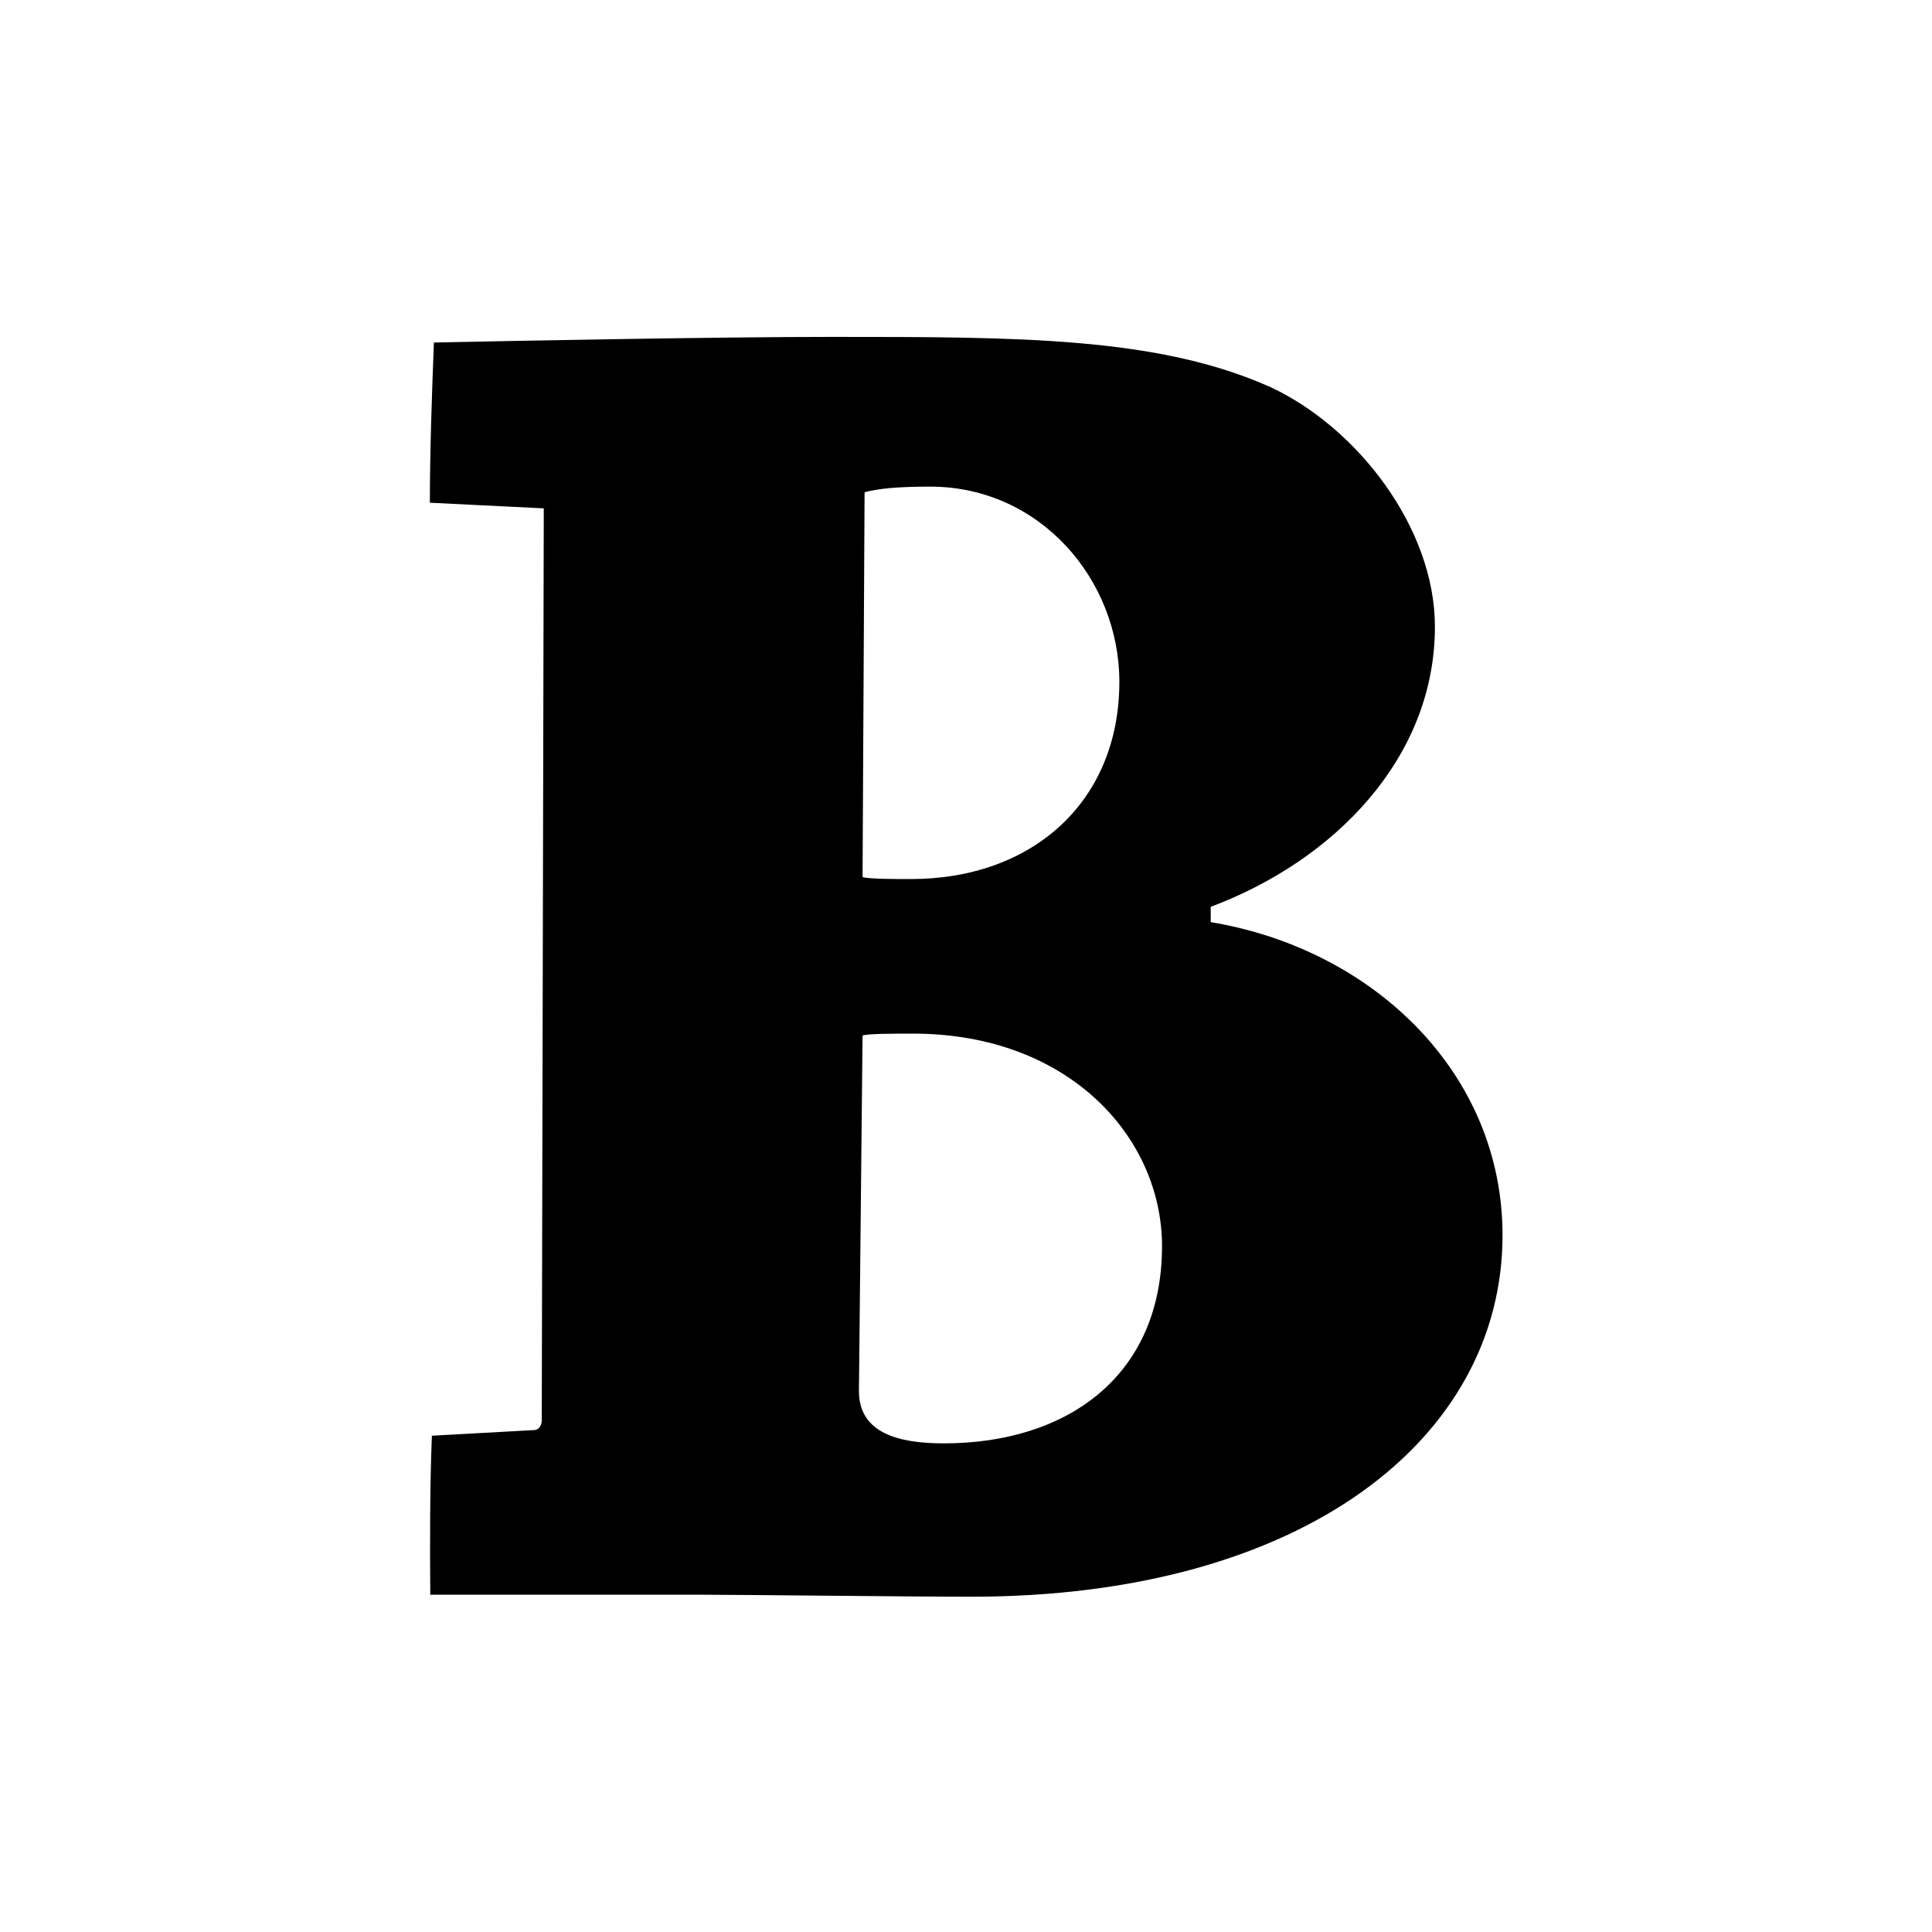
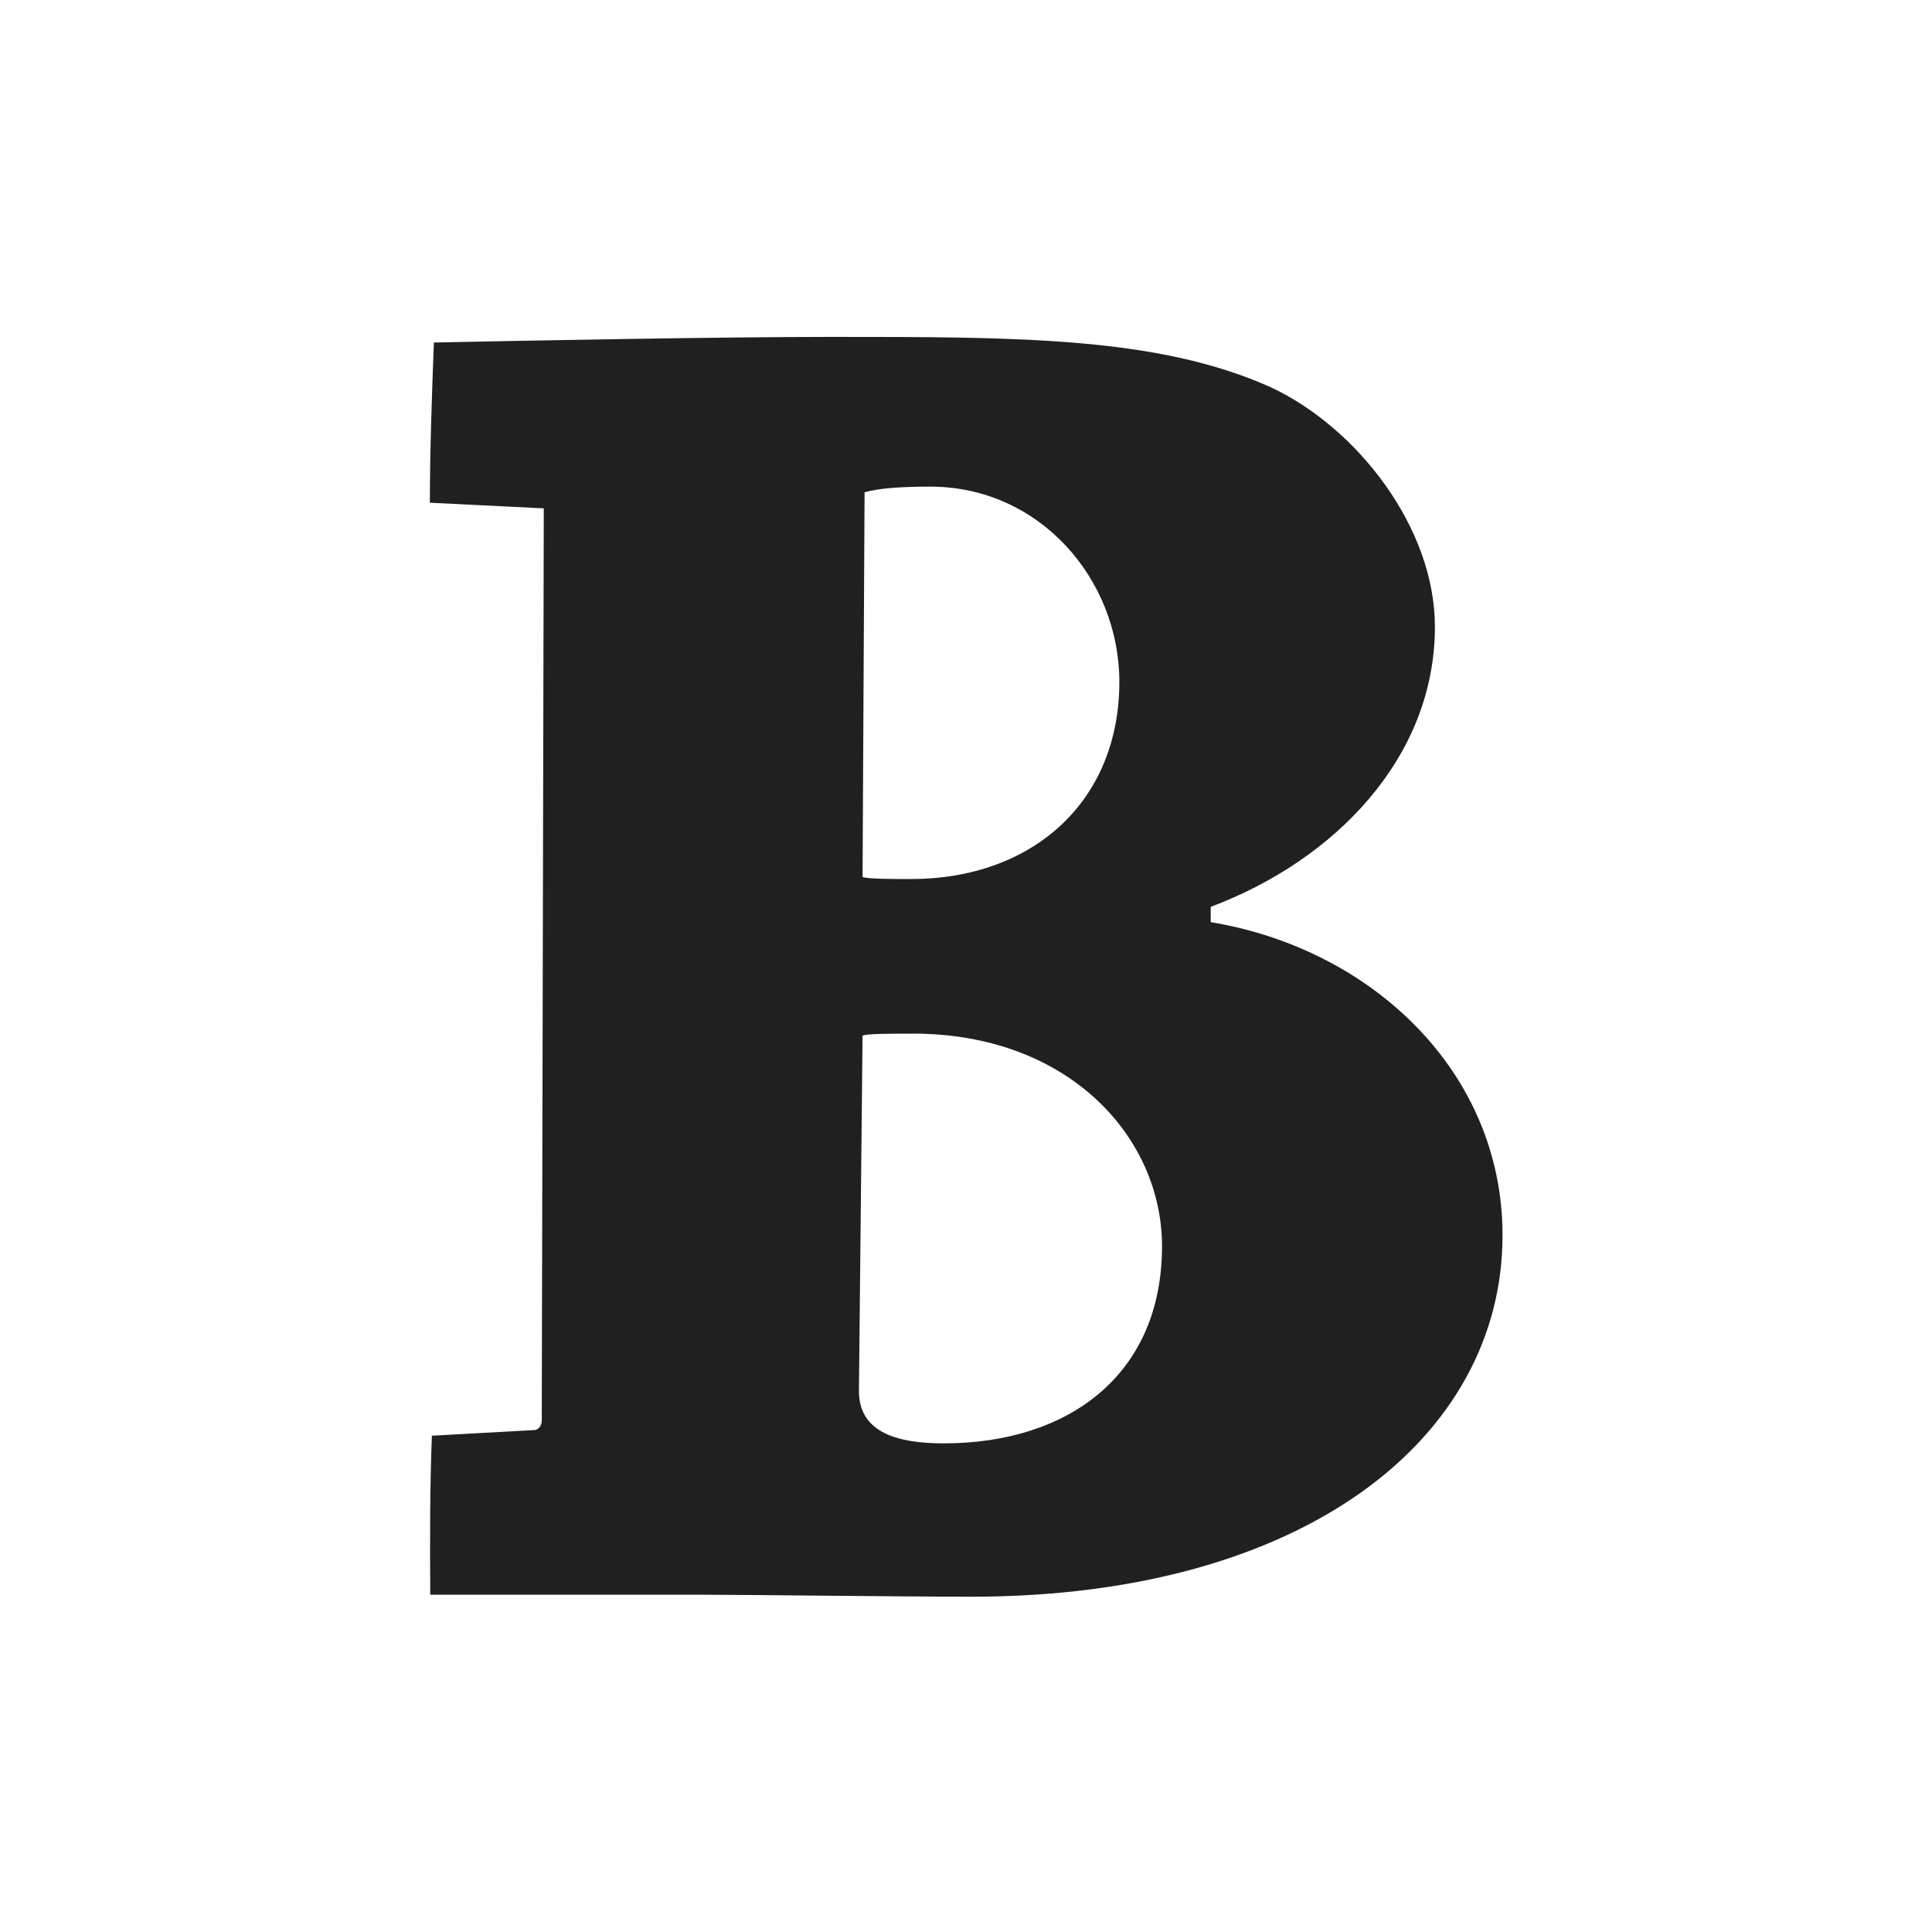
<svg xmlns="http://www.w3.org/2000/svg" version="1.1" x="0px" y="0px" width="48px" height="48px" viewBox="0 0 48 48" enable-background="new 0 0 48 48" xml:space="preserve">
-   <path d="M10.73,35.67l2.54-0.14c0.1,0,0.19-0.1,0.19-0.24l0.05-22.66l-2.83-0.14c0-1.25,0.05-2.69,0.1-3.98 c2.4-0.05,7.15-0.14,9.89-0.14c4.66,0,8.11,0,10.9,1.25c2.16,1.01,4.08,3.5,4.08,5.95c0,3.26-2.5,5.81-5.57,6.96v0.38 c4.03,0.67,7.25,3.74,7.25,7.78c0,5.04-4.94,8.98-13.2,8.98c-1.54,0-5.76-0.05-6.72-0.05c-1.63,0-4.85,0-6.72,0 C10.68,38.35,10.68,36.91,10.73,35.67z M21.34,34.56c0,1.06,1.01,1.3,2.11,1.3c3.07,0,5.42-1.68,5.42-4.9c0-2.69-2.3-5.28-6.19-5.28 c-0.48,0-1.15,0-1.25,0.05L21.34,34.56z M21.43,21.79c0.14,0.05,0.86,0.05,1.2,0.05c3.02,0,5.18-1.92,5.18-4.9 c0-2.54-1.97-4.85-4.7-4.85c-0.82,0-1.3,0.05-1.63,0.14L21.43,21.79z" />
+   <path fill="#202020" d="M10.73,35.67l2.54-0.14c0.1,0,0.19-0.1,0.19-0.24l0.05-22.66l-2.83-0.14c0-1.25,0.05-2.69,0.1-3.98 c2.4-0.05,7.15-0.14,9.89-0.14c4.66,0,8.11,0,10.9,1.25c2.16,1.01,4.08,3.5,4.08,5.95c0,3.26-2.5,5.81-5.57,6.96v0.38 c4.03,0.67,7.25,3.74,7.25,7.78c0,5.04-4.94,8.98-13.2,8.98c-1.54,0-5.76-0.05-6.72-0.05c-1.63,0-4.85,0-6.72,0 C10.68,38.35,10.68,36.91,10.73,35.67z M21.34,34.56c0,1.06,1.01,1.3,2.11,1.3c3.07,0,5.42-1.68,5.42-4.9c0-2.69-2.3-5.28-6.19-5.28 c-0.48,0-1.15,0-1.25,0.05L21.34,34.56z M21.43,21.79c0.14,0.05,0.86,0.05,1.2,0.05c3.02,0,5.18-1.92,5.18-4.9 c0-2.54-1.97-4.85-4.7-4.85c-0.82,0-1.3,0.05-1.63,0.14L21.43,21.79z" />
</svg>
